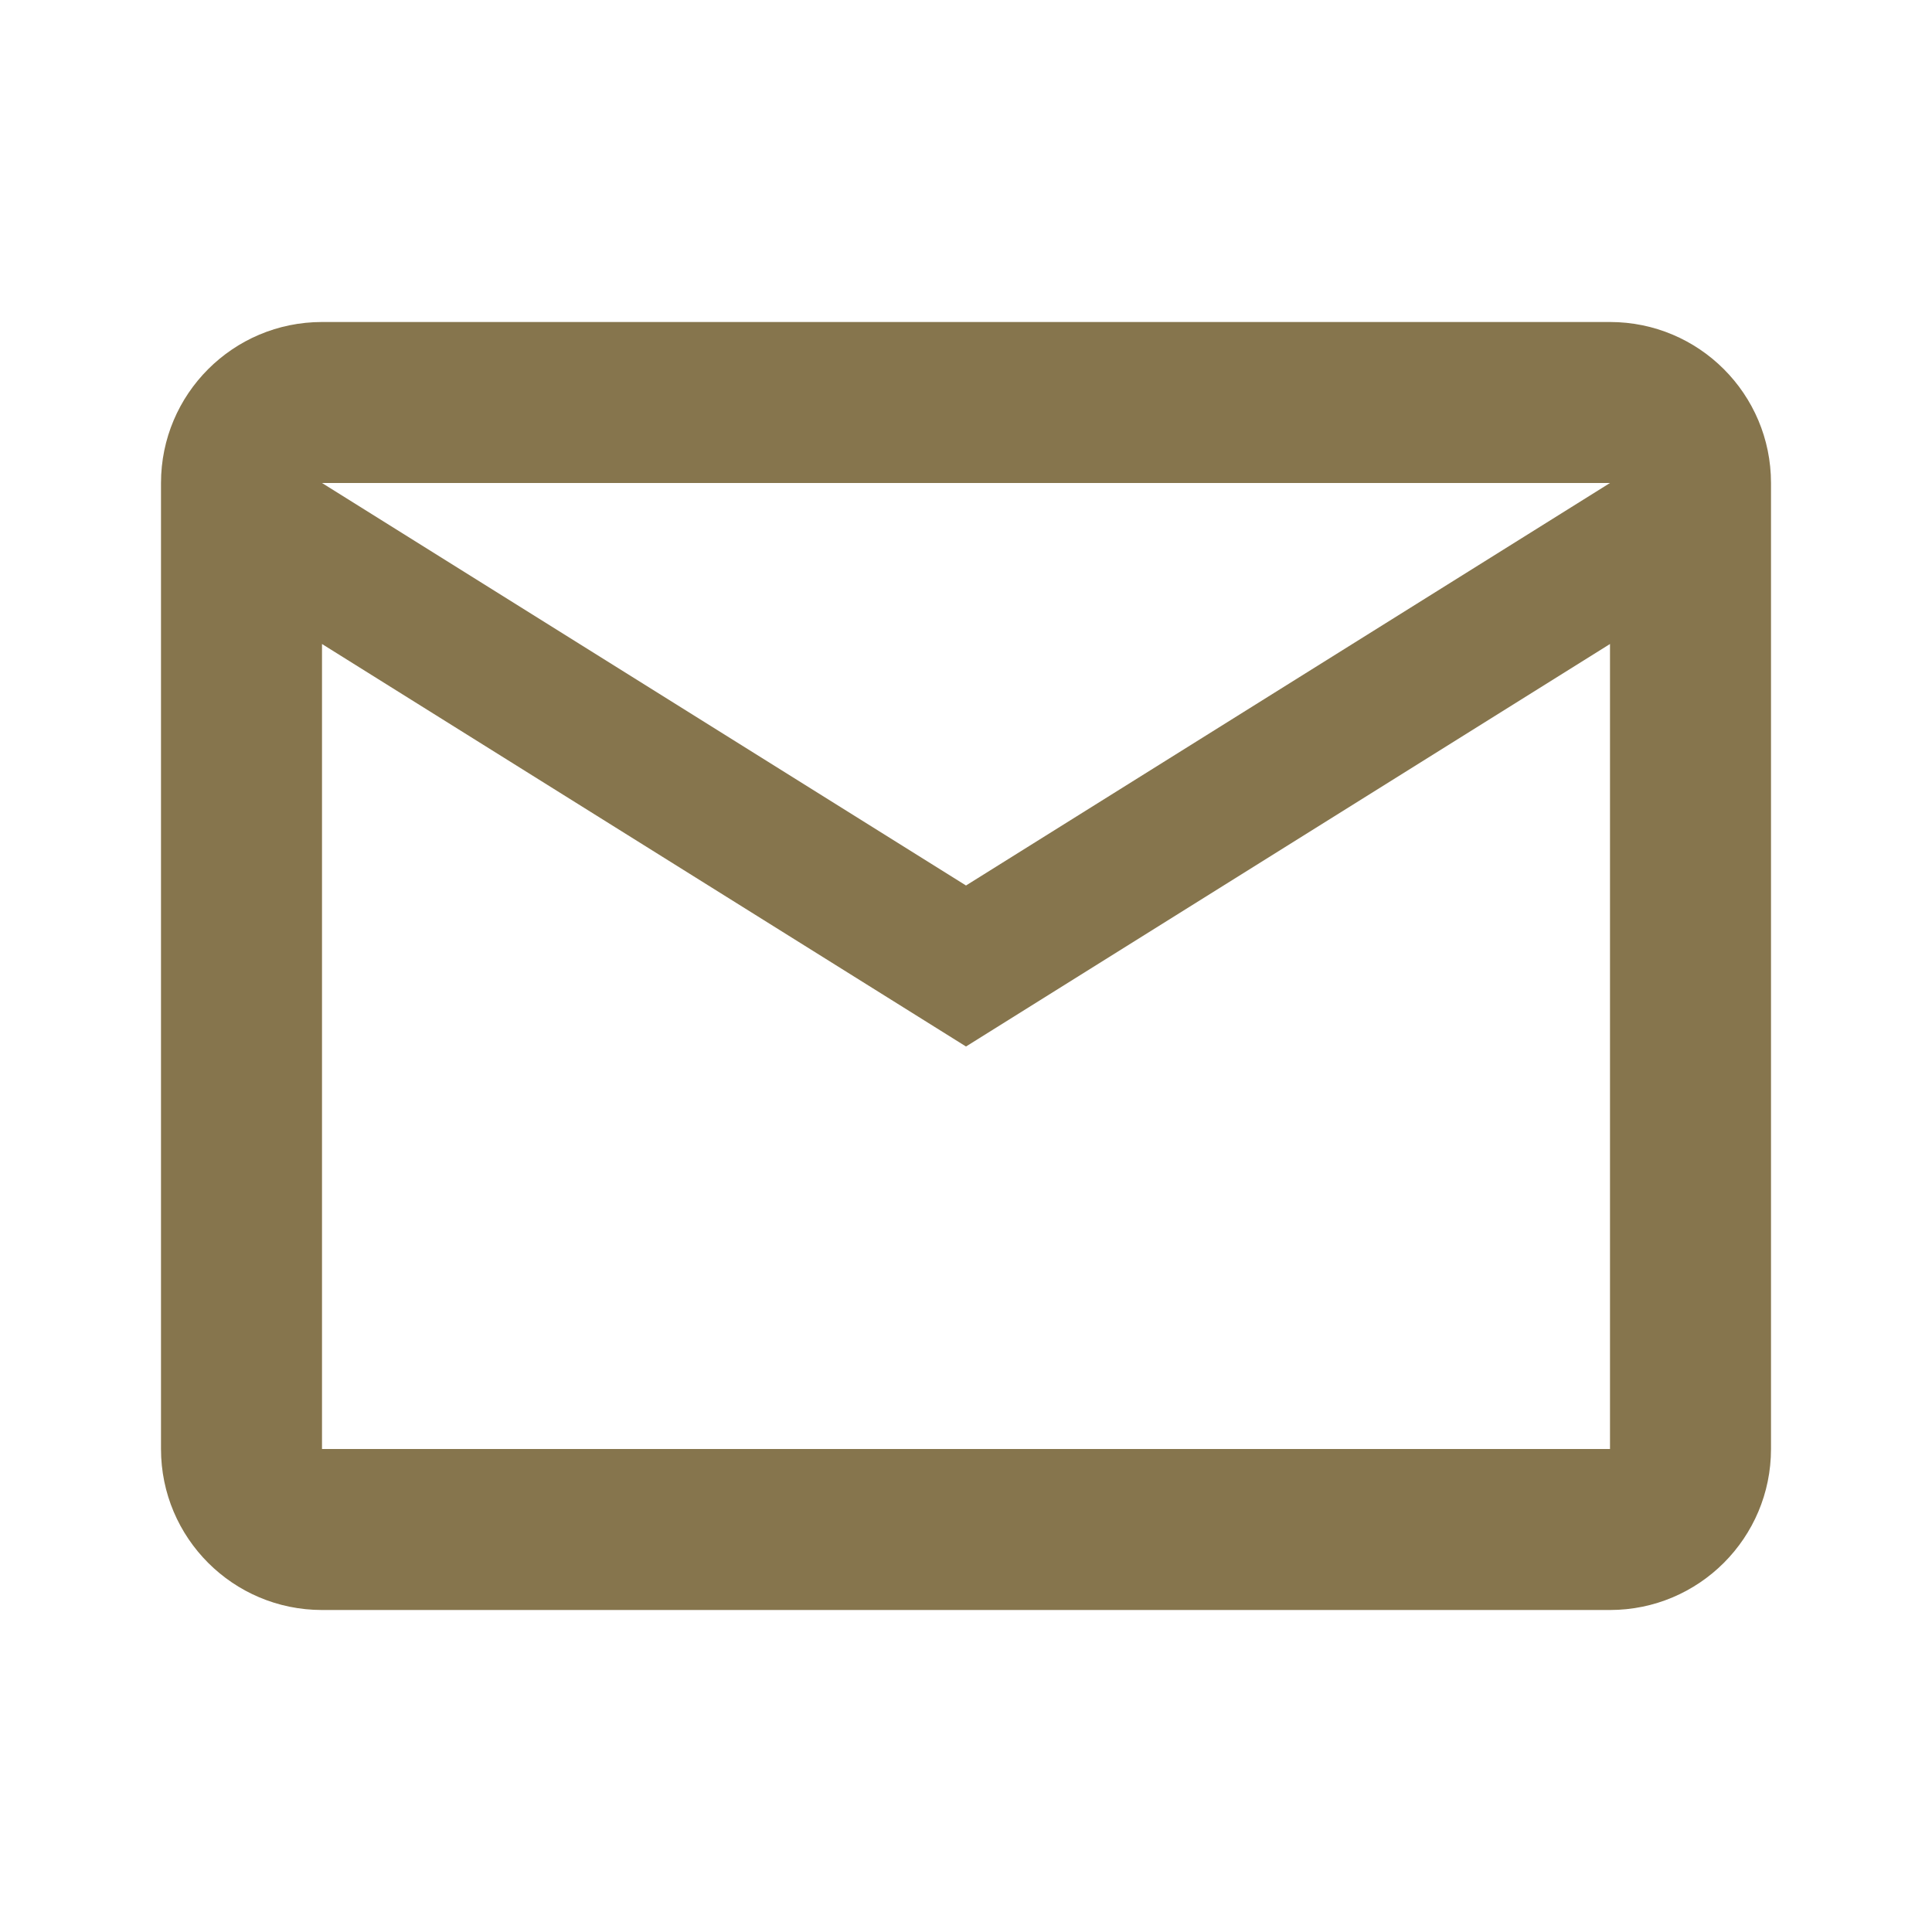
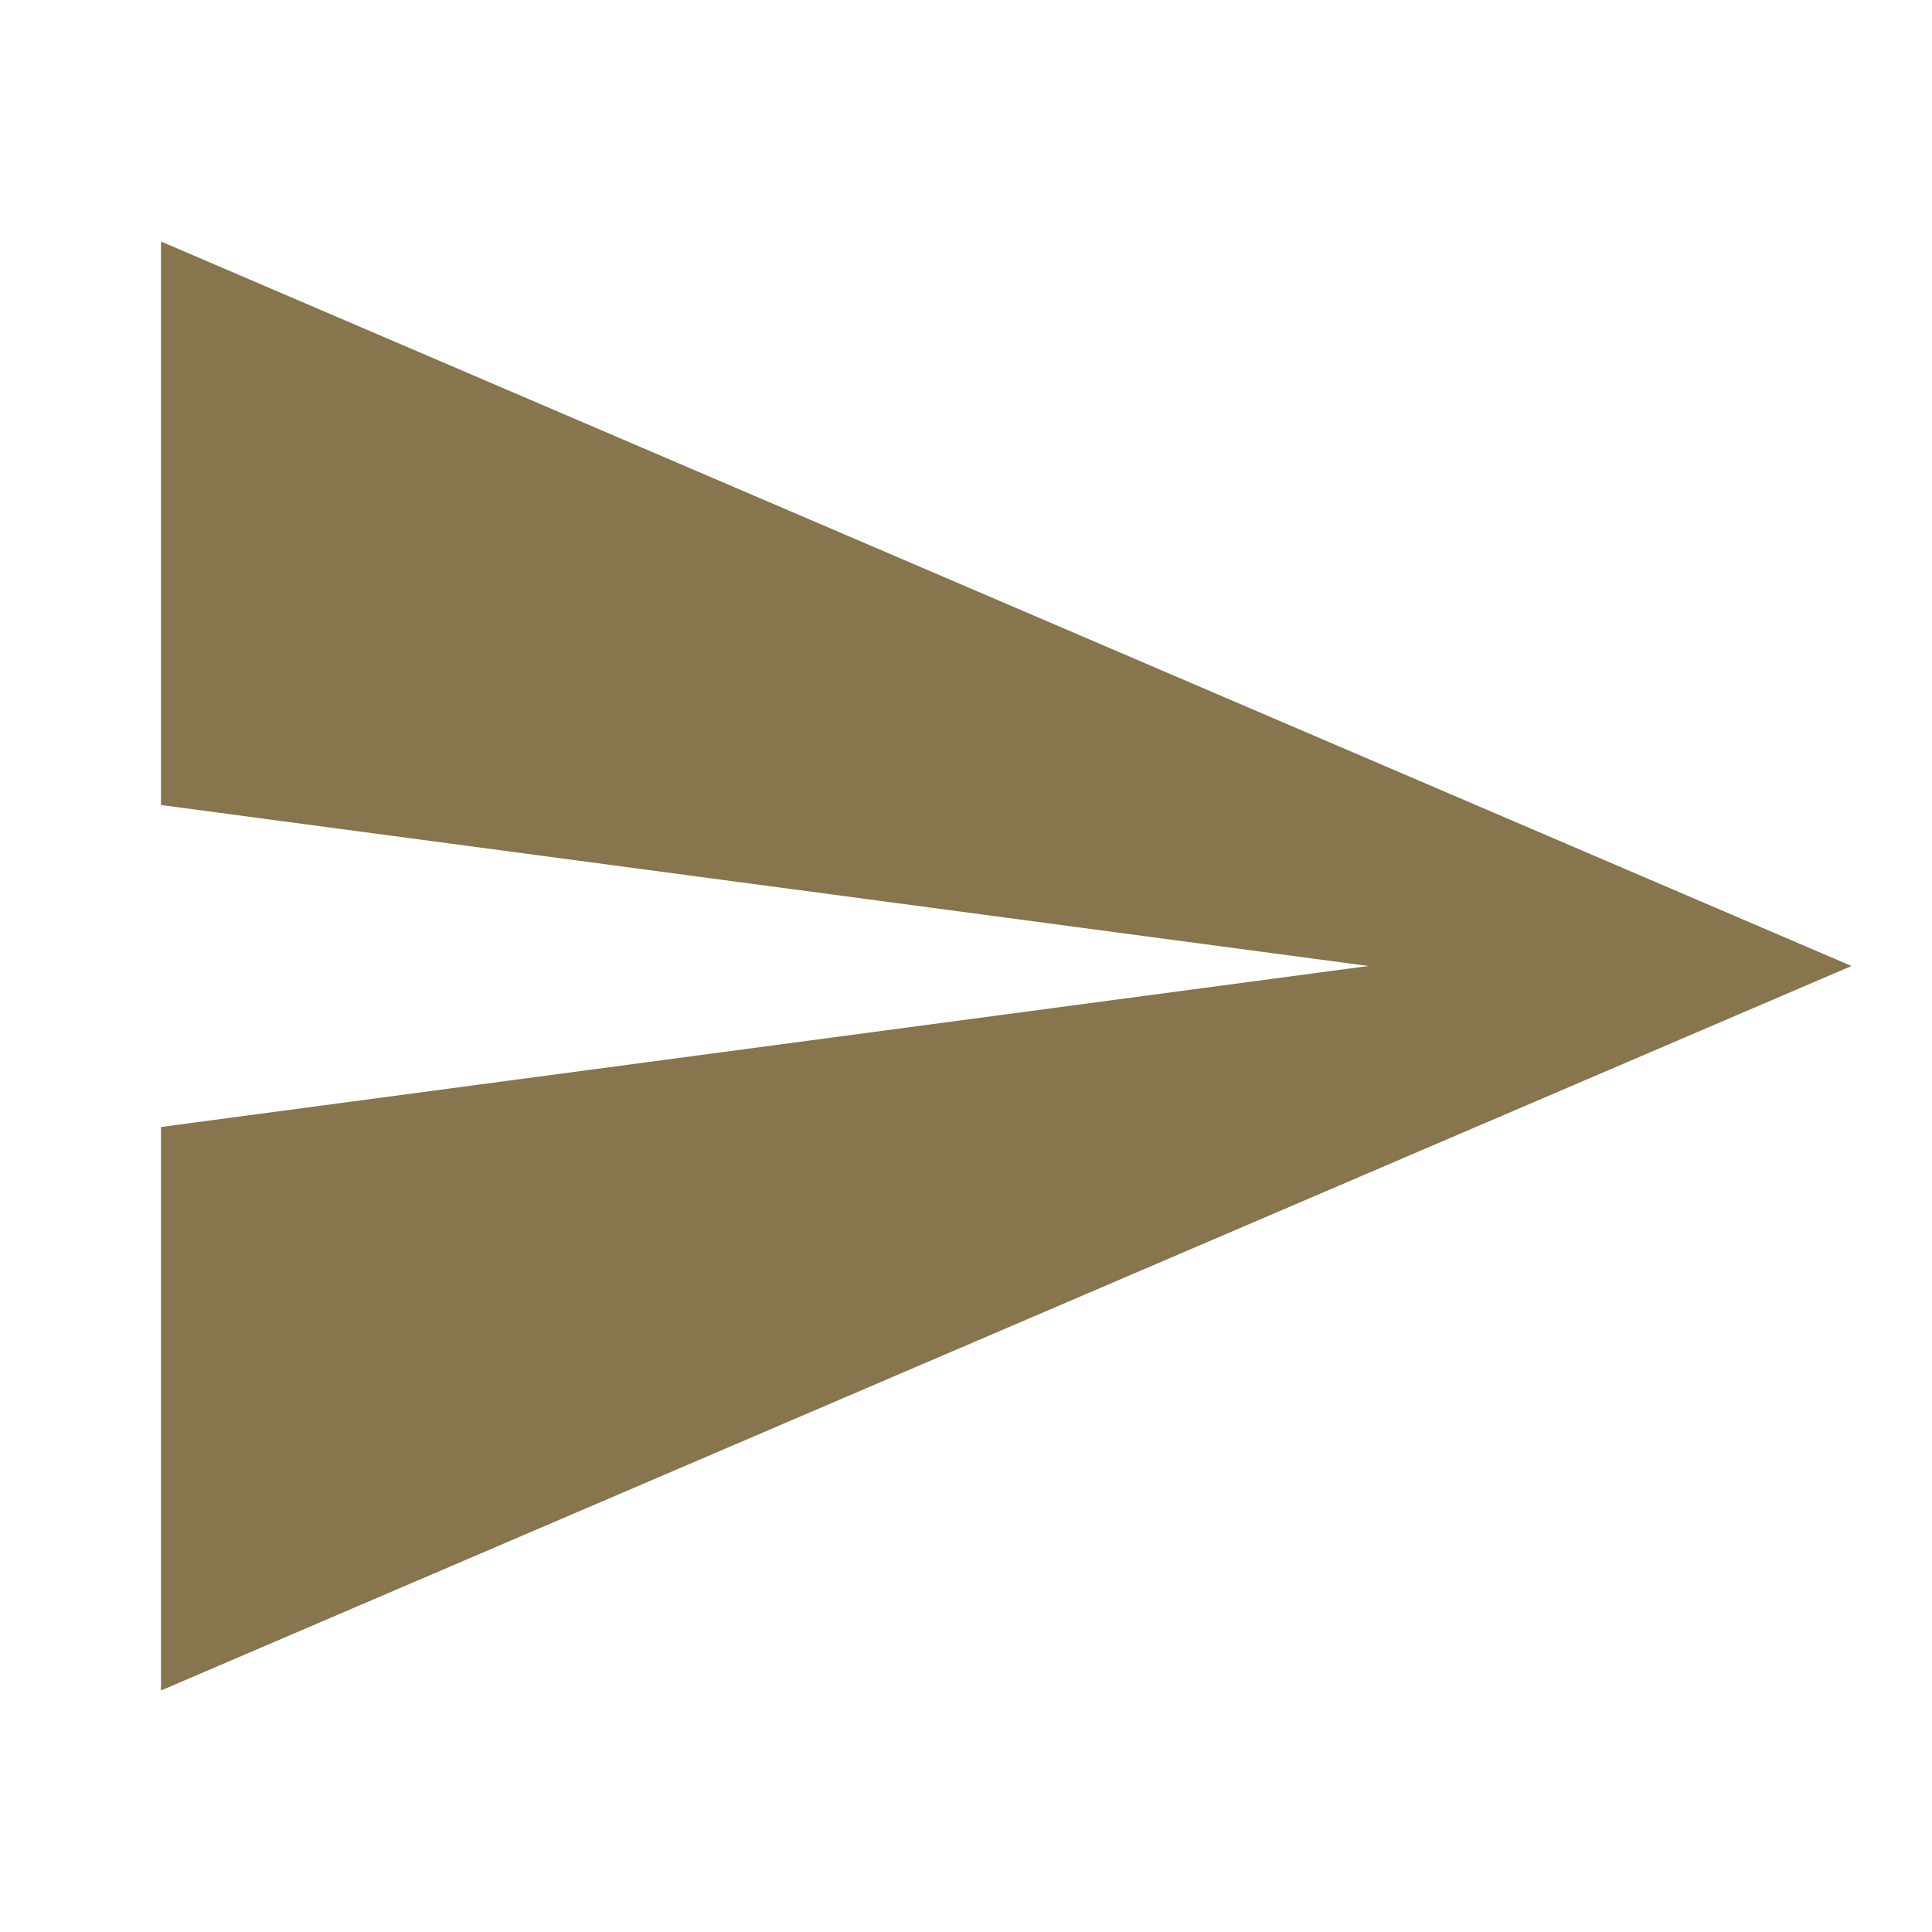
<svg xmlns="http://www.w3.org/2000/svg" id="Layer_1" data-name="Layer 1" viewBox="0 0 24 24">
  <defs>
-     <style>.cls-1{fill:none;}.cls-2{fill:#86754d;}</style>
+     <style>.cls-1{fill:#86754d;}.cls-2{fill:none;}</style>
  </defs>
-   <path class="cls-1" d="M-2-4H22V20H-2V-4Z" transform="translate(2 4)" />
-   <path class="cls-2" d="M18,0H2A2,2,0,0,0,0,2V14a2,2,0,0,0,2,2H18a2,2,0,0,0,2-2V2A2,2,0,0,0,18,0Zm0,14H2V4l8,5,8-5V14ZM10,7L2,2H18Z" transform="translate(2 4)" />
+   <path class="cls-1" d="M2,21l21-9L2,3v7l15,2L2,14v7Z" />
+   <path class="cls-2" d="M0,0H24V24H0V0Z" />
</svg>
